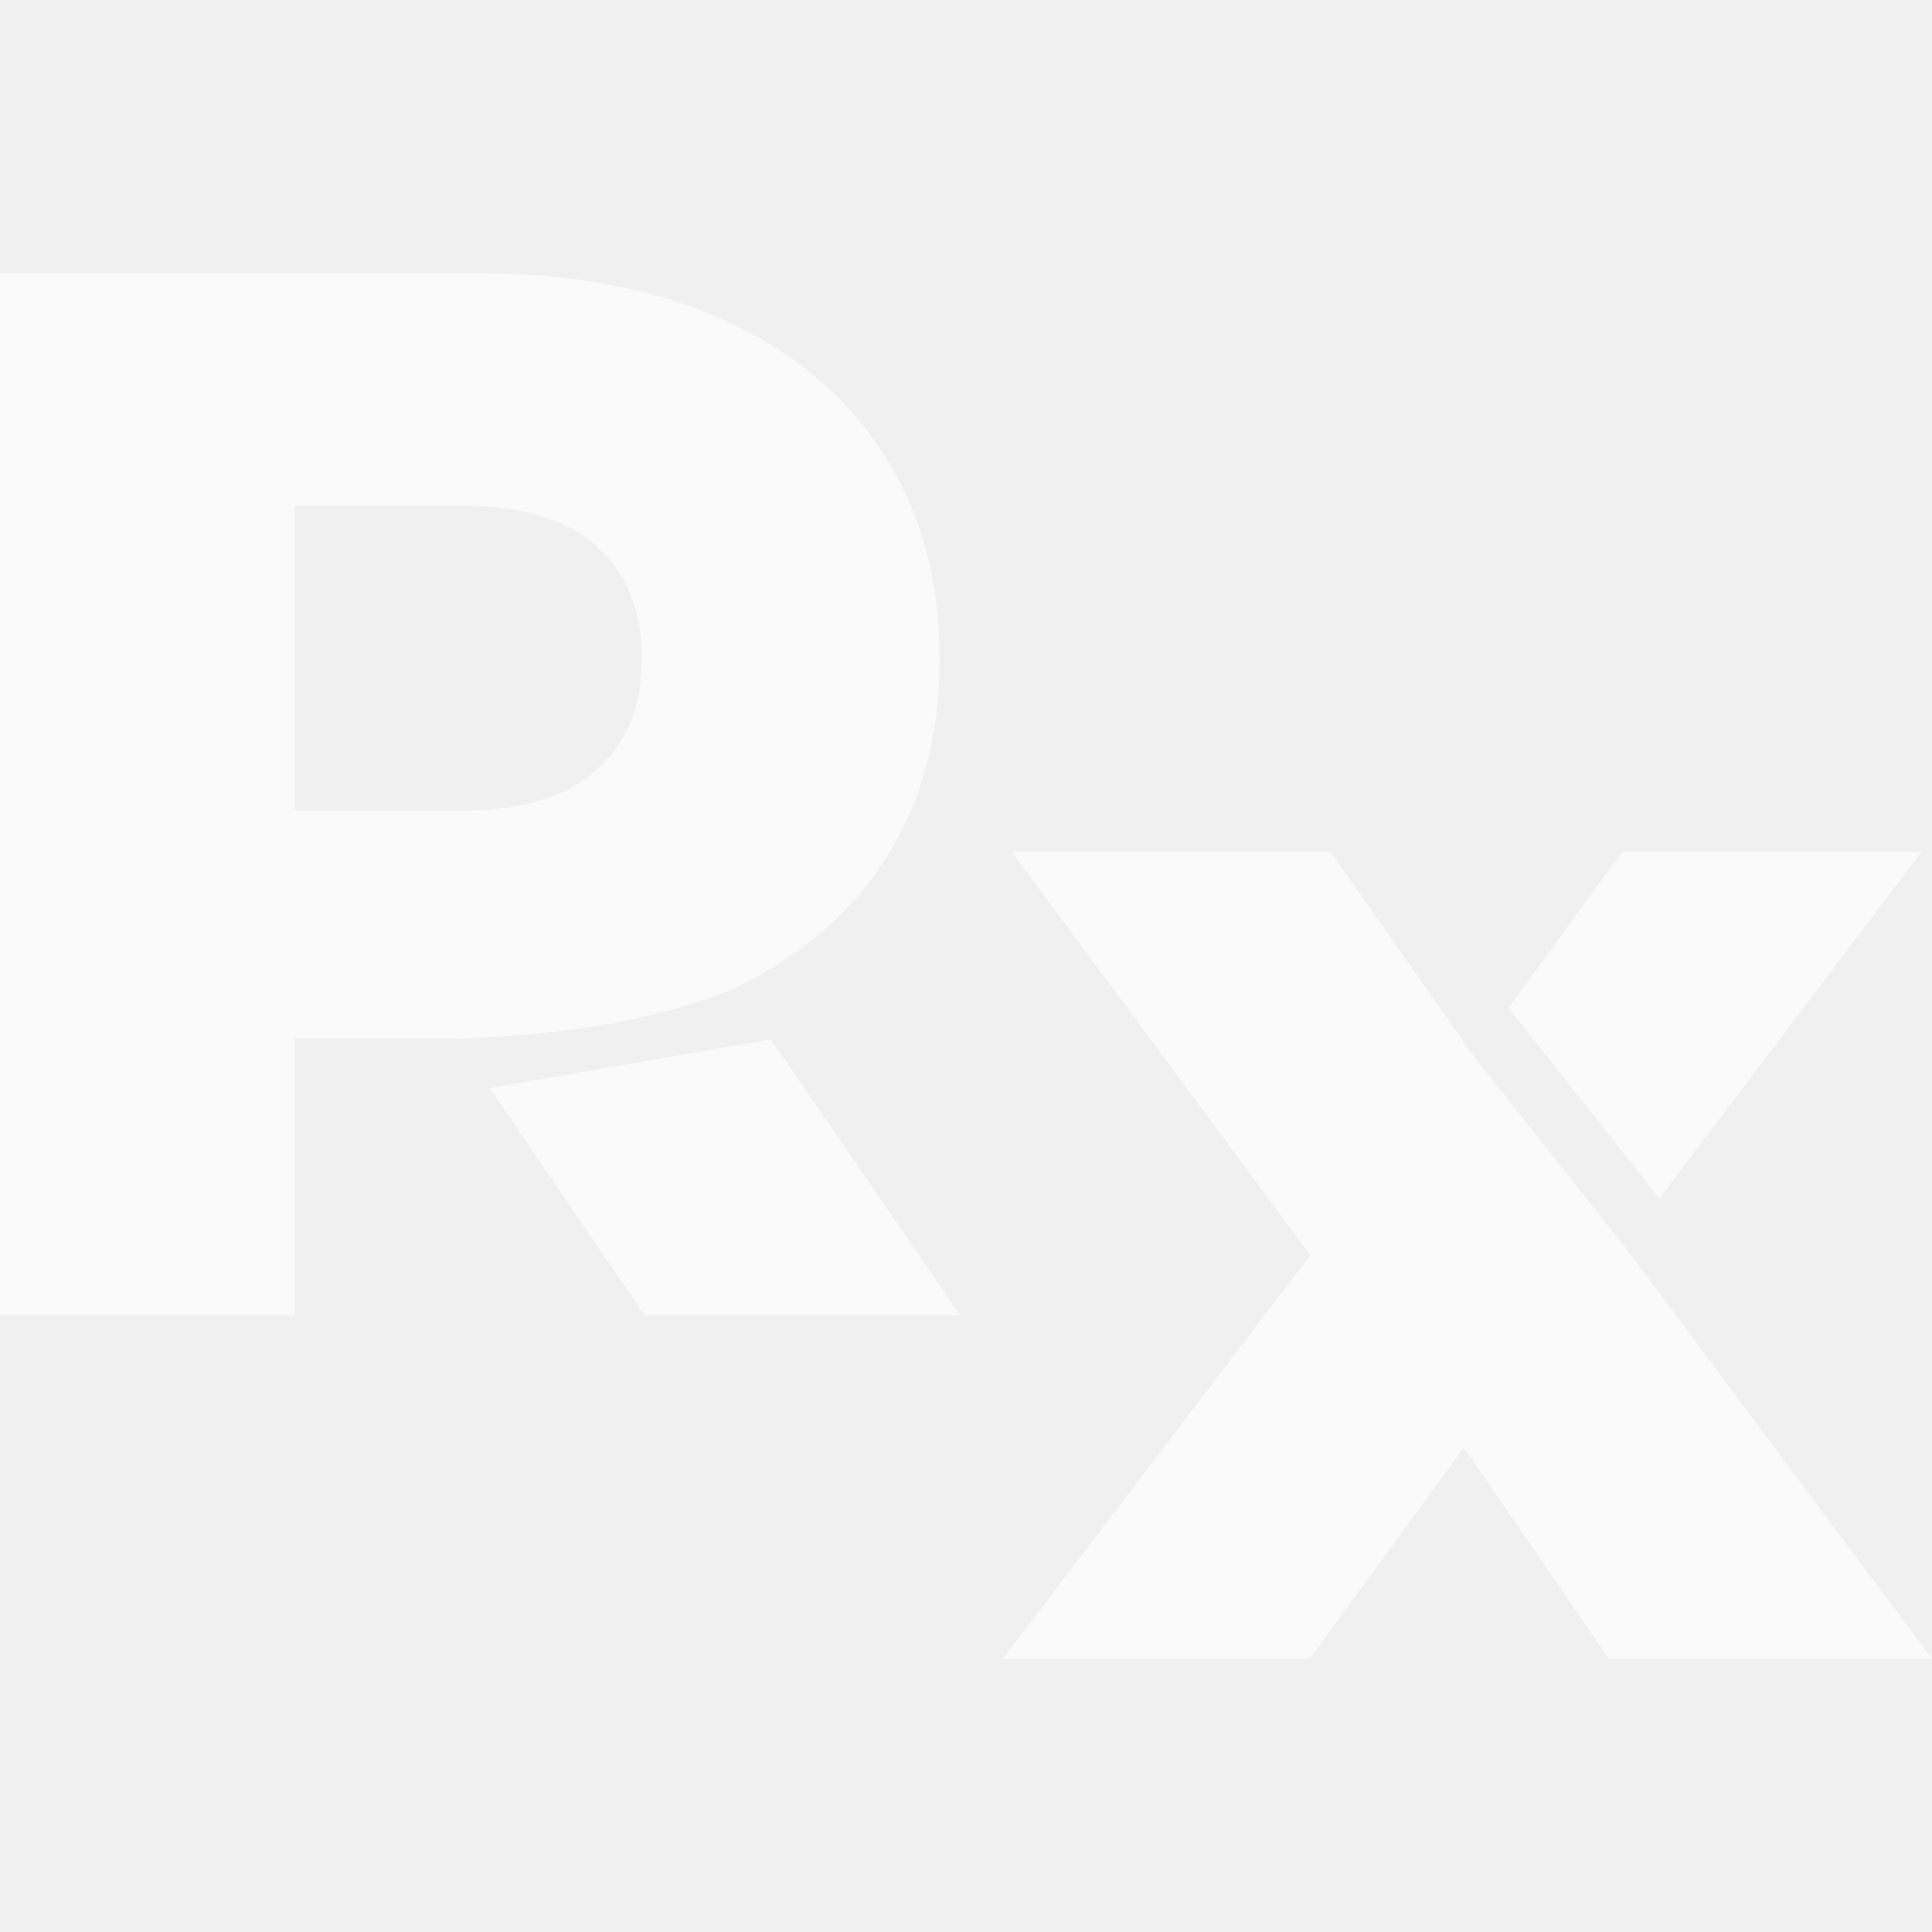
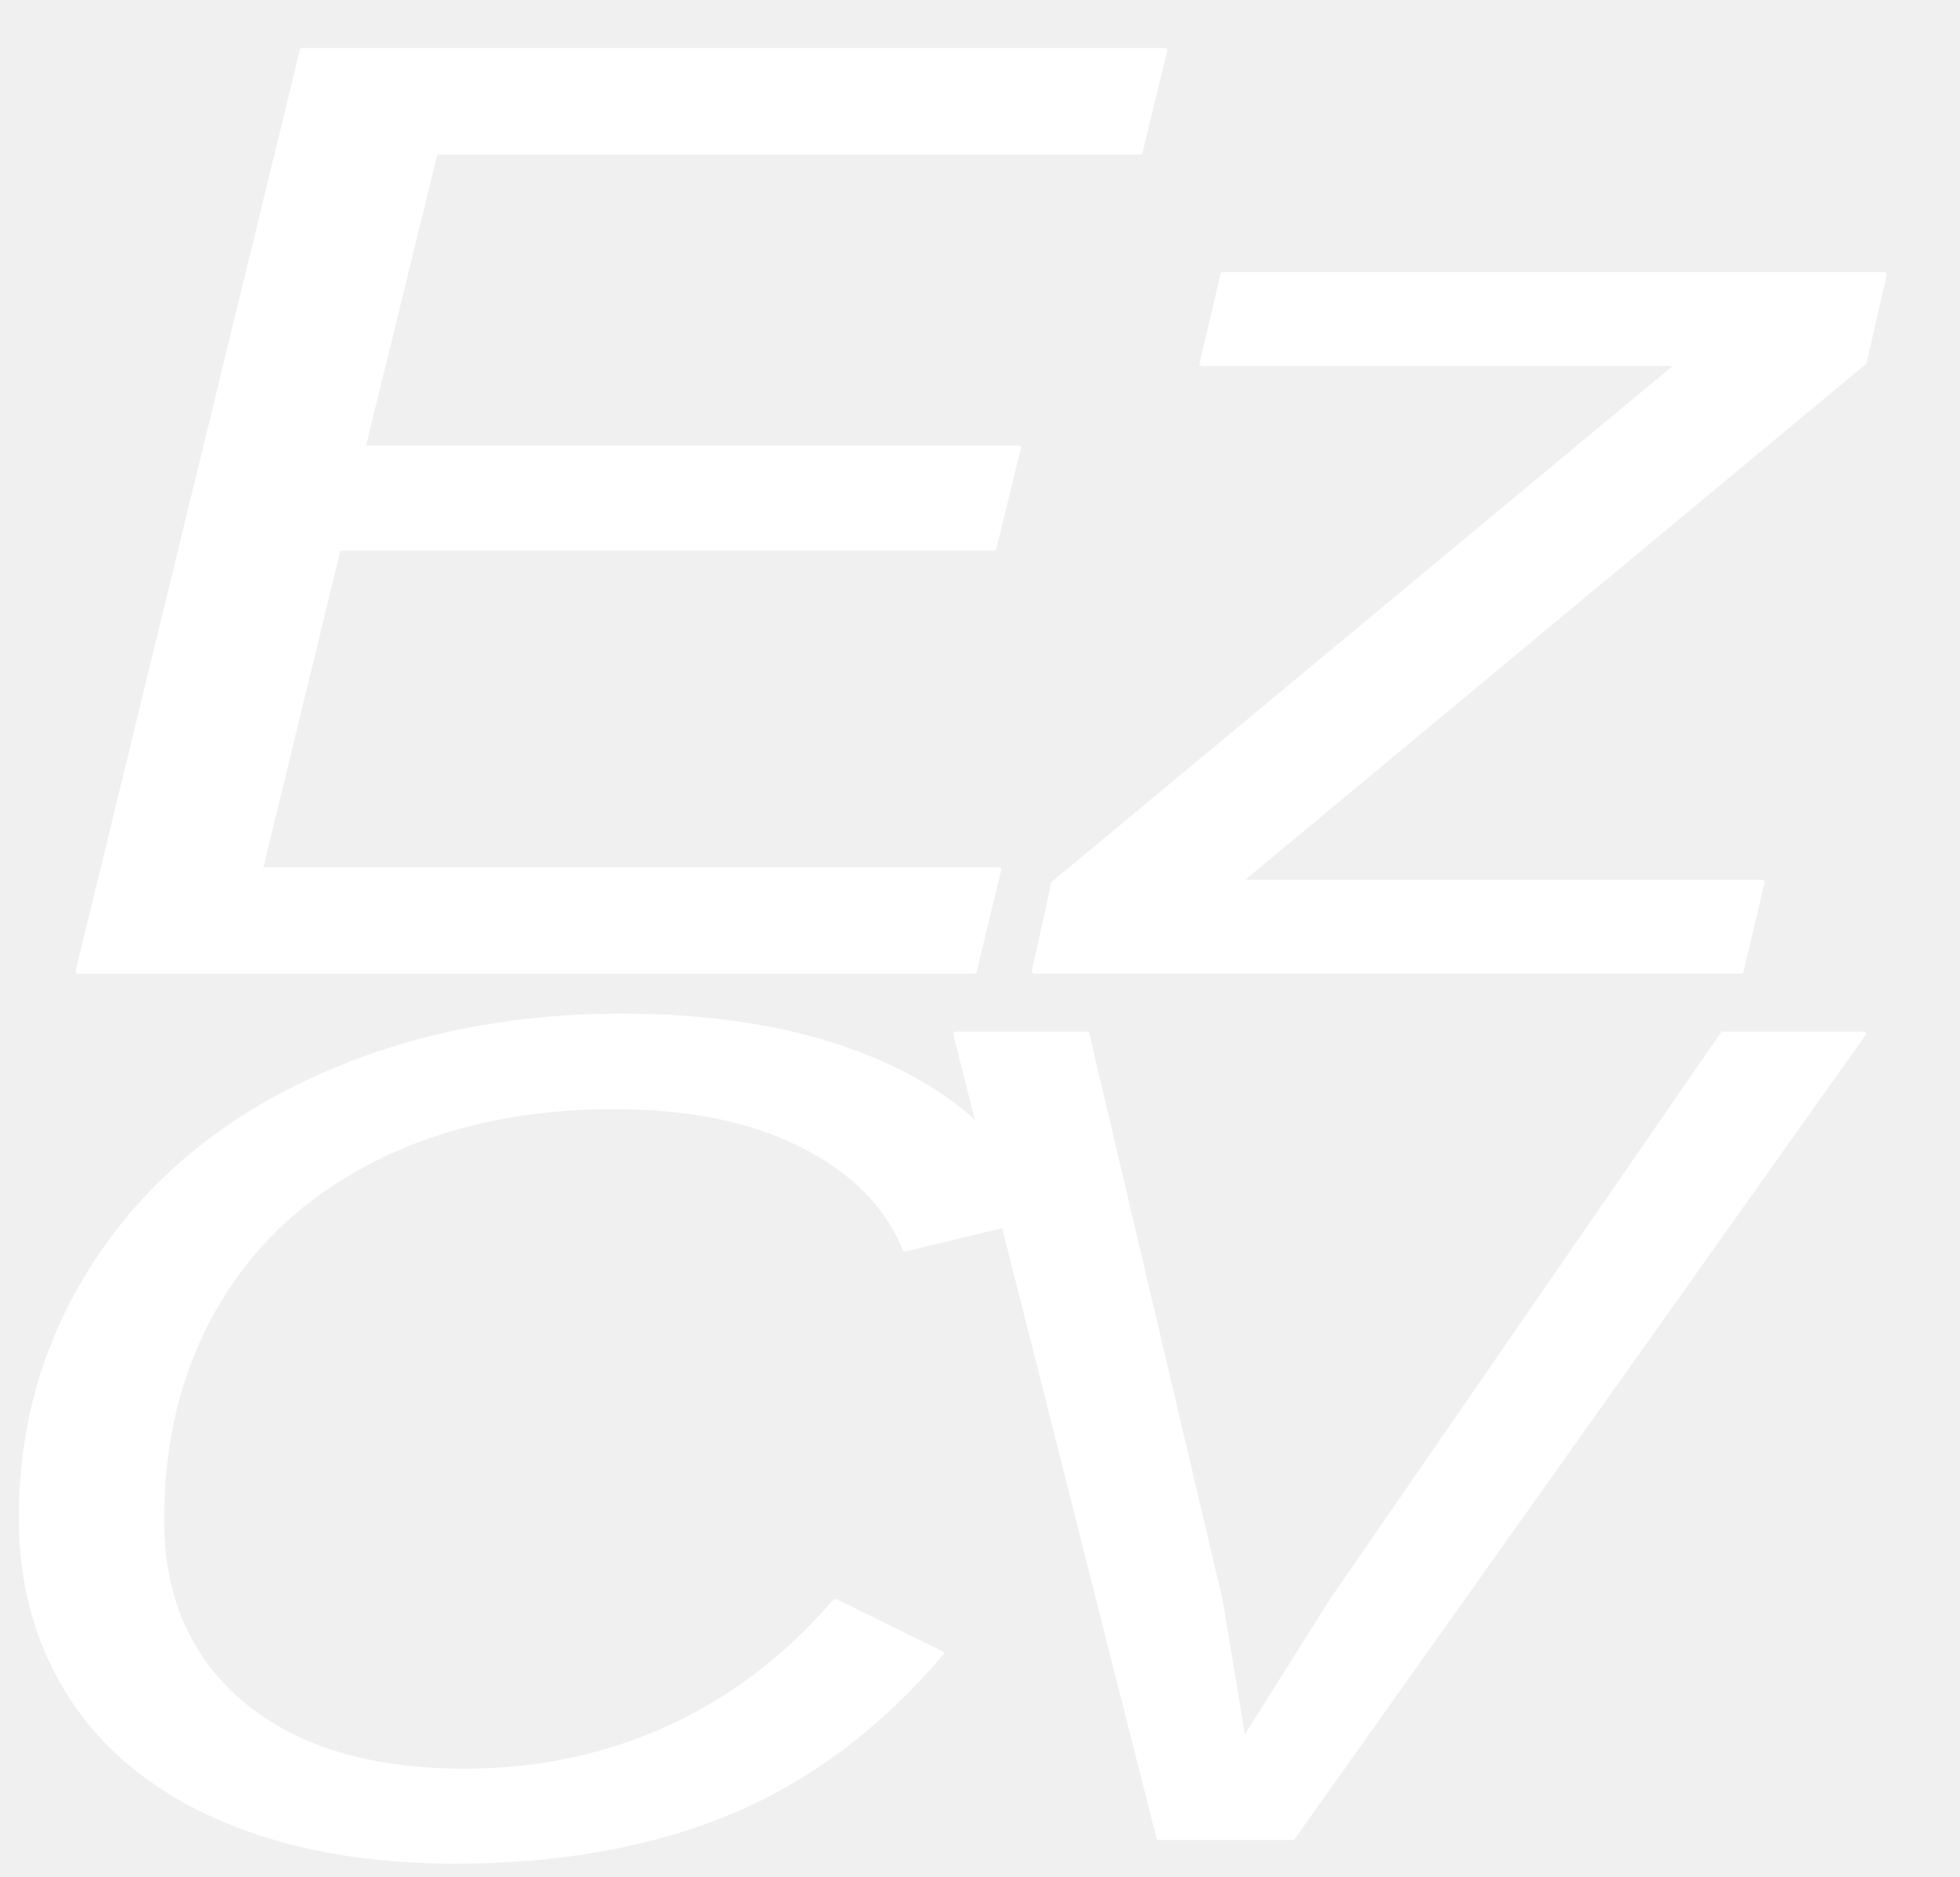
- <svg xmlns="http://www.w3.org/2000/svg" width="256" height="256" viewBox="0 0 256 256" fill="none">
-   <path fill-rule="evenodd" clip-rule="evenodd" d="M173.611 166.311L132.877 219.804H173.524L193.973 191.813L213.183 219.804H256L215.673 165.707L215.15 165.046L207.461 155.332L195.329 140.004L195.258 139.915L193.813 138.089L193.923 138.001L176.286 112.861H134.061L173.611 166.311ZM199.89 133.554L214.959 112.861H254.619L219.874 158.8L199.89 133.554Z" fill="#FAFAFA" />
-   <path fill-rule="evenodd" clip-rule="evenodd" d="M0 36.196V174.314H39.068V137.614H60.394L60.432 137.671C60.844 137.653 61.252 137.634 61.657 137.614C75.067 136.968 85.147 135.549 96.385 131.385C96.76 131.246 97.135 131.104 97.513 130.959L97.459 130.881C105.816 126.86 112.331 121.344 117.006 114.331C122.005 106.702 124.504 97.692 124.504 87.3C124.504 76.776 122.005 67.7 117.006 60.071C112.007 52.31 104.904 46.39 95.696 42.312C86.62 38.235 75.768 36.196 63.14 36.196H0ZM102.156 137.725L64.871 144.175L85.436 174.314H127.266L102.156 137.725ZM39.068 107.426H60.772C68.928 107.426 74.979 105.65 78.925 102.098C83.003 98.546 85.041 93.614 85.041 87.3C85.041 80.854 83.003 75.856 78.925 72.304C74.979 68.752 68.928 66.977 60.772 66.977H39.068V107.426Z" fill="#FAFAFA" />
+ <svg xmlns="http://www.w3.org/2000/svg" width="100%" height="100%" viewBox="0 0 376 360" version="1.1" xml:space="preserve" style="fill-rule:evenodd;clip-rule:evenodd;stroke-linejoin:round;stroke-miterlimit:2;">
+   <g transform="matrix(1.05962,0,0,1.05962,-235.592,-139.651)">
+     <g transform="matrix(0.80873,0,0,0.685418,226.652,247.873)">
+       <text x="182px" y="316px" style="font-family:'Arial-ItalicMT', 'Arial', sans-serif;font-style:italic;font-size:308.526px;fill:white;stroke:white;stroke-width:1.26px;">V</text>
+     </g>
+     <g transform="matrix(0.887351,0,0,0.700703,49.6585,245.227)">
+       <text x="182px" y="316px" style="font-family:'Arial-ItalicMT', 'Arial', sans-serif;font-style:italic;font-size:308.526px;fill:white;stroke:white;stroke-width:1.18px;">C</text>
+     </g>
+     <g transform="matrix(1.01233,0,0,0.774253,227.254,62.9996)">
+       <text x="182px" y="316px" style="font-family:'Arial-ItalicMT', 'Arial', sans-serif;font-style:italic;font-size:308.526px;fill:white;stroke:white;stroke-width:1.05px;">z</text>
+     </g>
+     <g transform="matrix(0.987153,0,0,0.785661,47.5028,59.3945)">
+       <text x="182px" y="316px" style="font-family:'Arial-ItalicMT', 'Arial', sans-serif;font-style:italic;font-size:308.526px;fill:white;stroke:white;stroke-width:1.06px;">E</text>
+     </g>
+   </g>
</svg>
